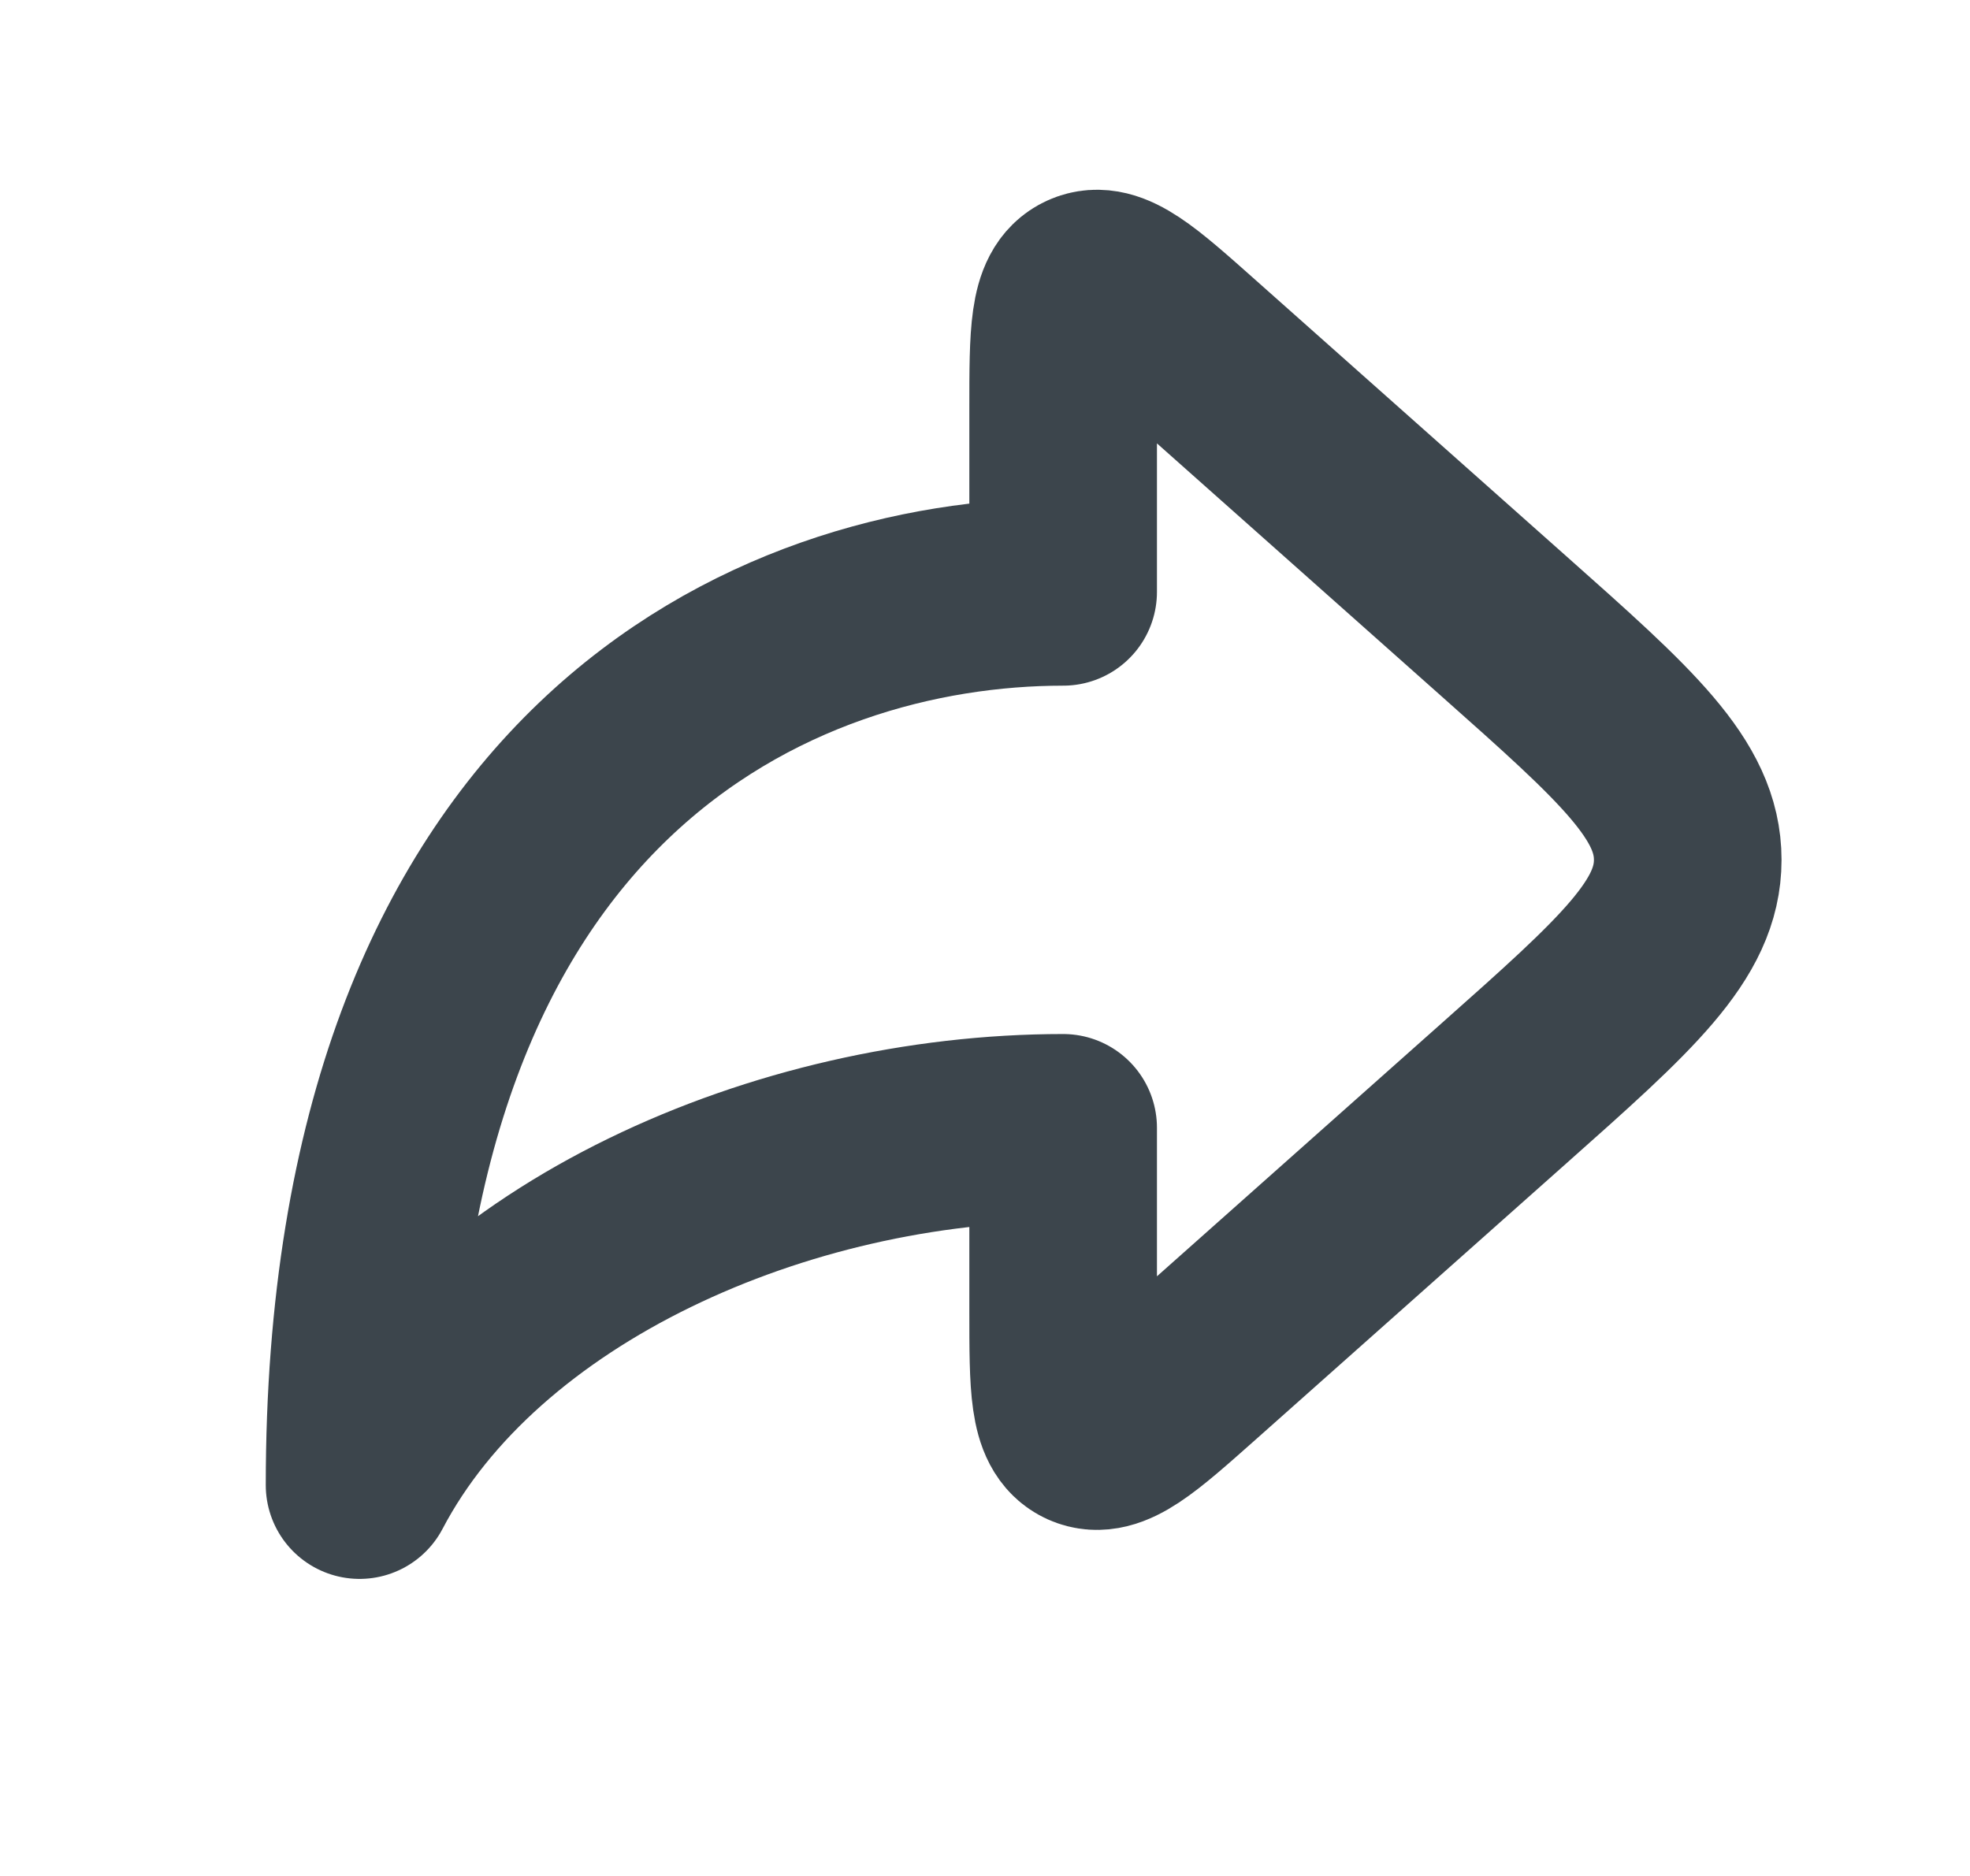
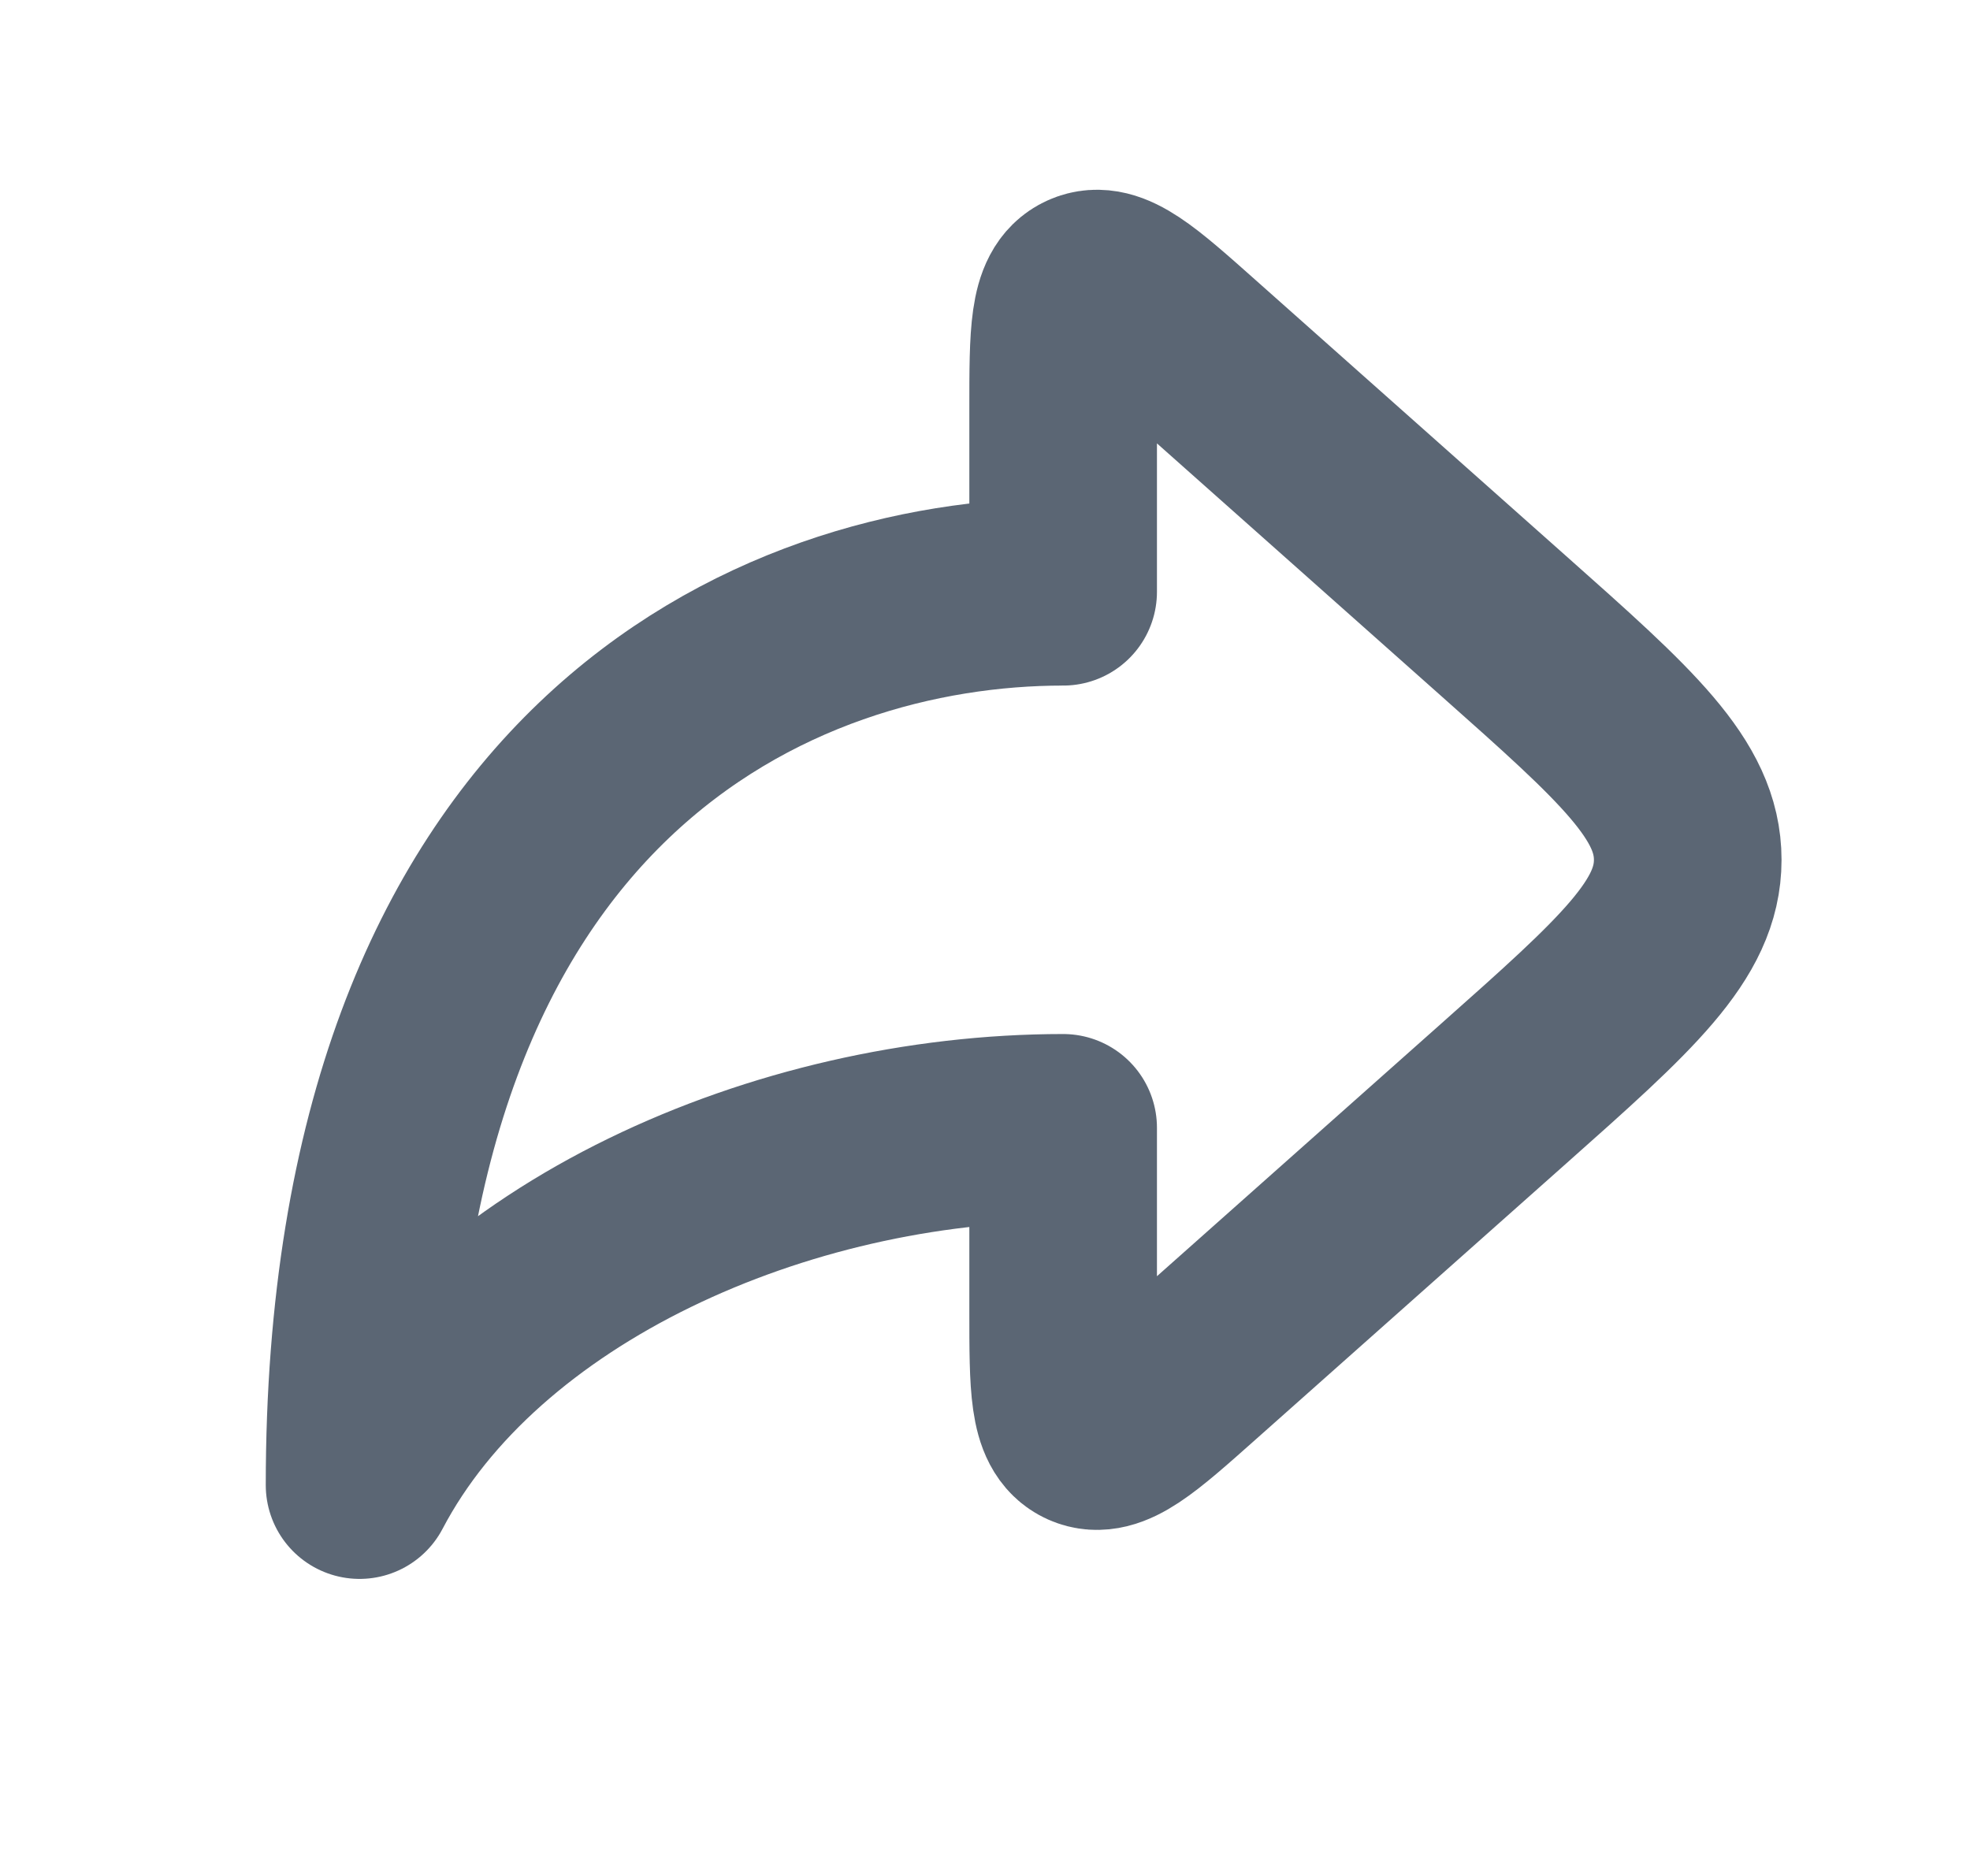
<svg xmlns="http://www.w3.org/2000/svg" width="21" height="20" viewBox="0 0 21 20" fill="none">
-   <path d="M12.72 3.733L16.03 6.675C17.338 7.837 17.991 8.418 17.991 9.167C17.991 9.915 17.338 10.496 16.03 11.658L12.72 14.601C12.123 15.131 11.825 15.396 11.579 15.286C11.333 15.175 11.333 14.776 11.333 13.978V12.024C8.333 12.024 5.083 13.452 3.833 15.833C3.833 8.214 8.278 6.31 11.333 6.31V4.356C11.333 3.557 11.333 3.158 11.579 3.048C11.825 2.937 12.123 3.202 12.72 3.733Z" stroke="#3C454C" stroke-width="2" stroke-linecap="round" stroke-linejoin="round" />
+   <path d="M12.72 3.733L16.03 6.675C17.338 7.837 17.991 8.418 17.991 9.167C17.991 9.915 17.338 10.496 16.03 11.658L12.72 14.6C12.123 15.131 11.825 15.396 11.579 15.286C11.333 15.175 11.333 14.776 11.333 13.977V12.024C8.333 12.024 5.083 13.452 3.833 15.833C3.833 8.214 8.278 6.309 11.333 6.309V4.356C11.333 3.557 11.333 3.158 11.579 3.048C11.825 2.937 12.123 3.202 12.72 3.733Z" stroke="#5B6674" stroke-width="2" stroke-linecap="round" stroke-linejoin="round" />
</svg>
